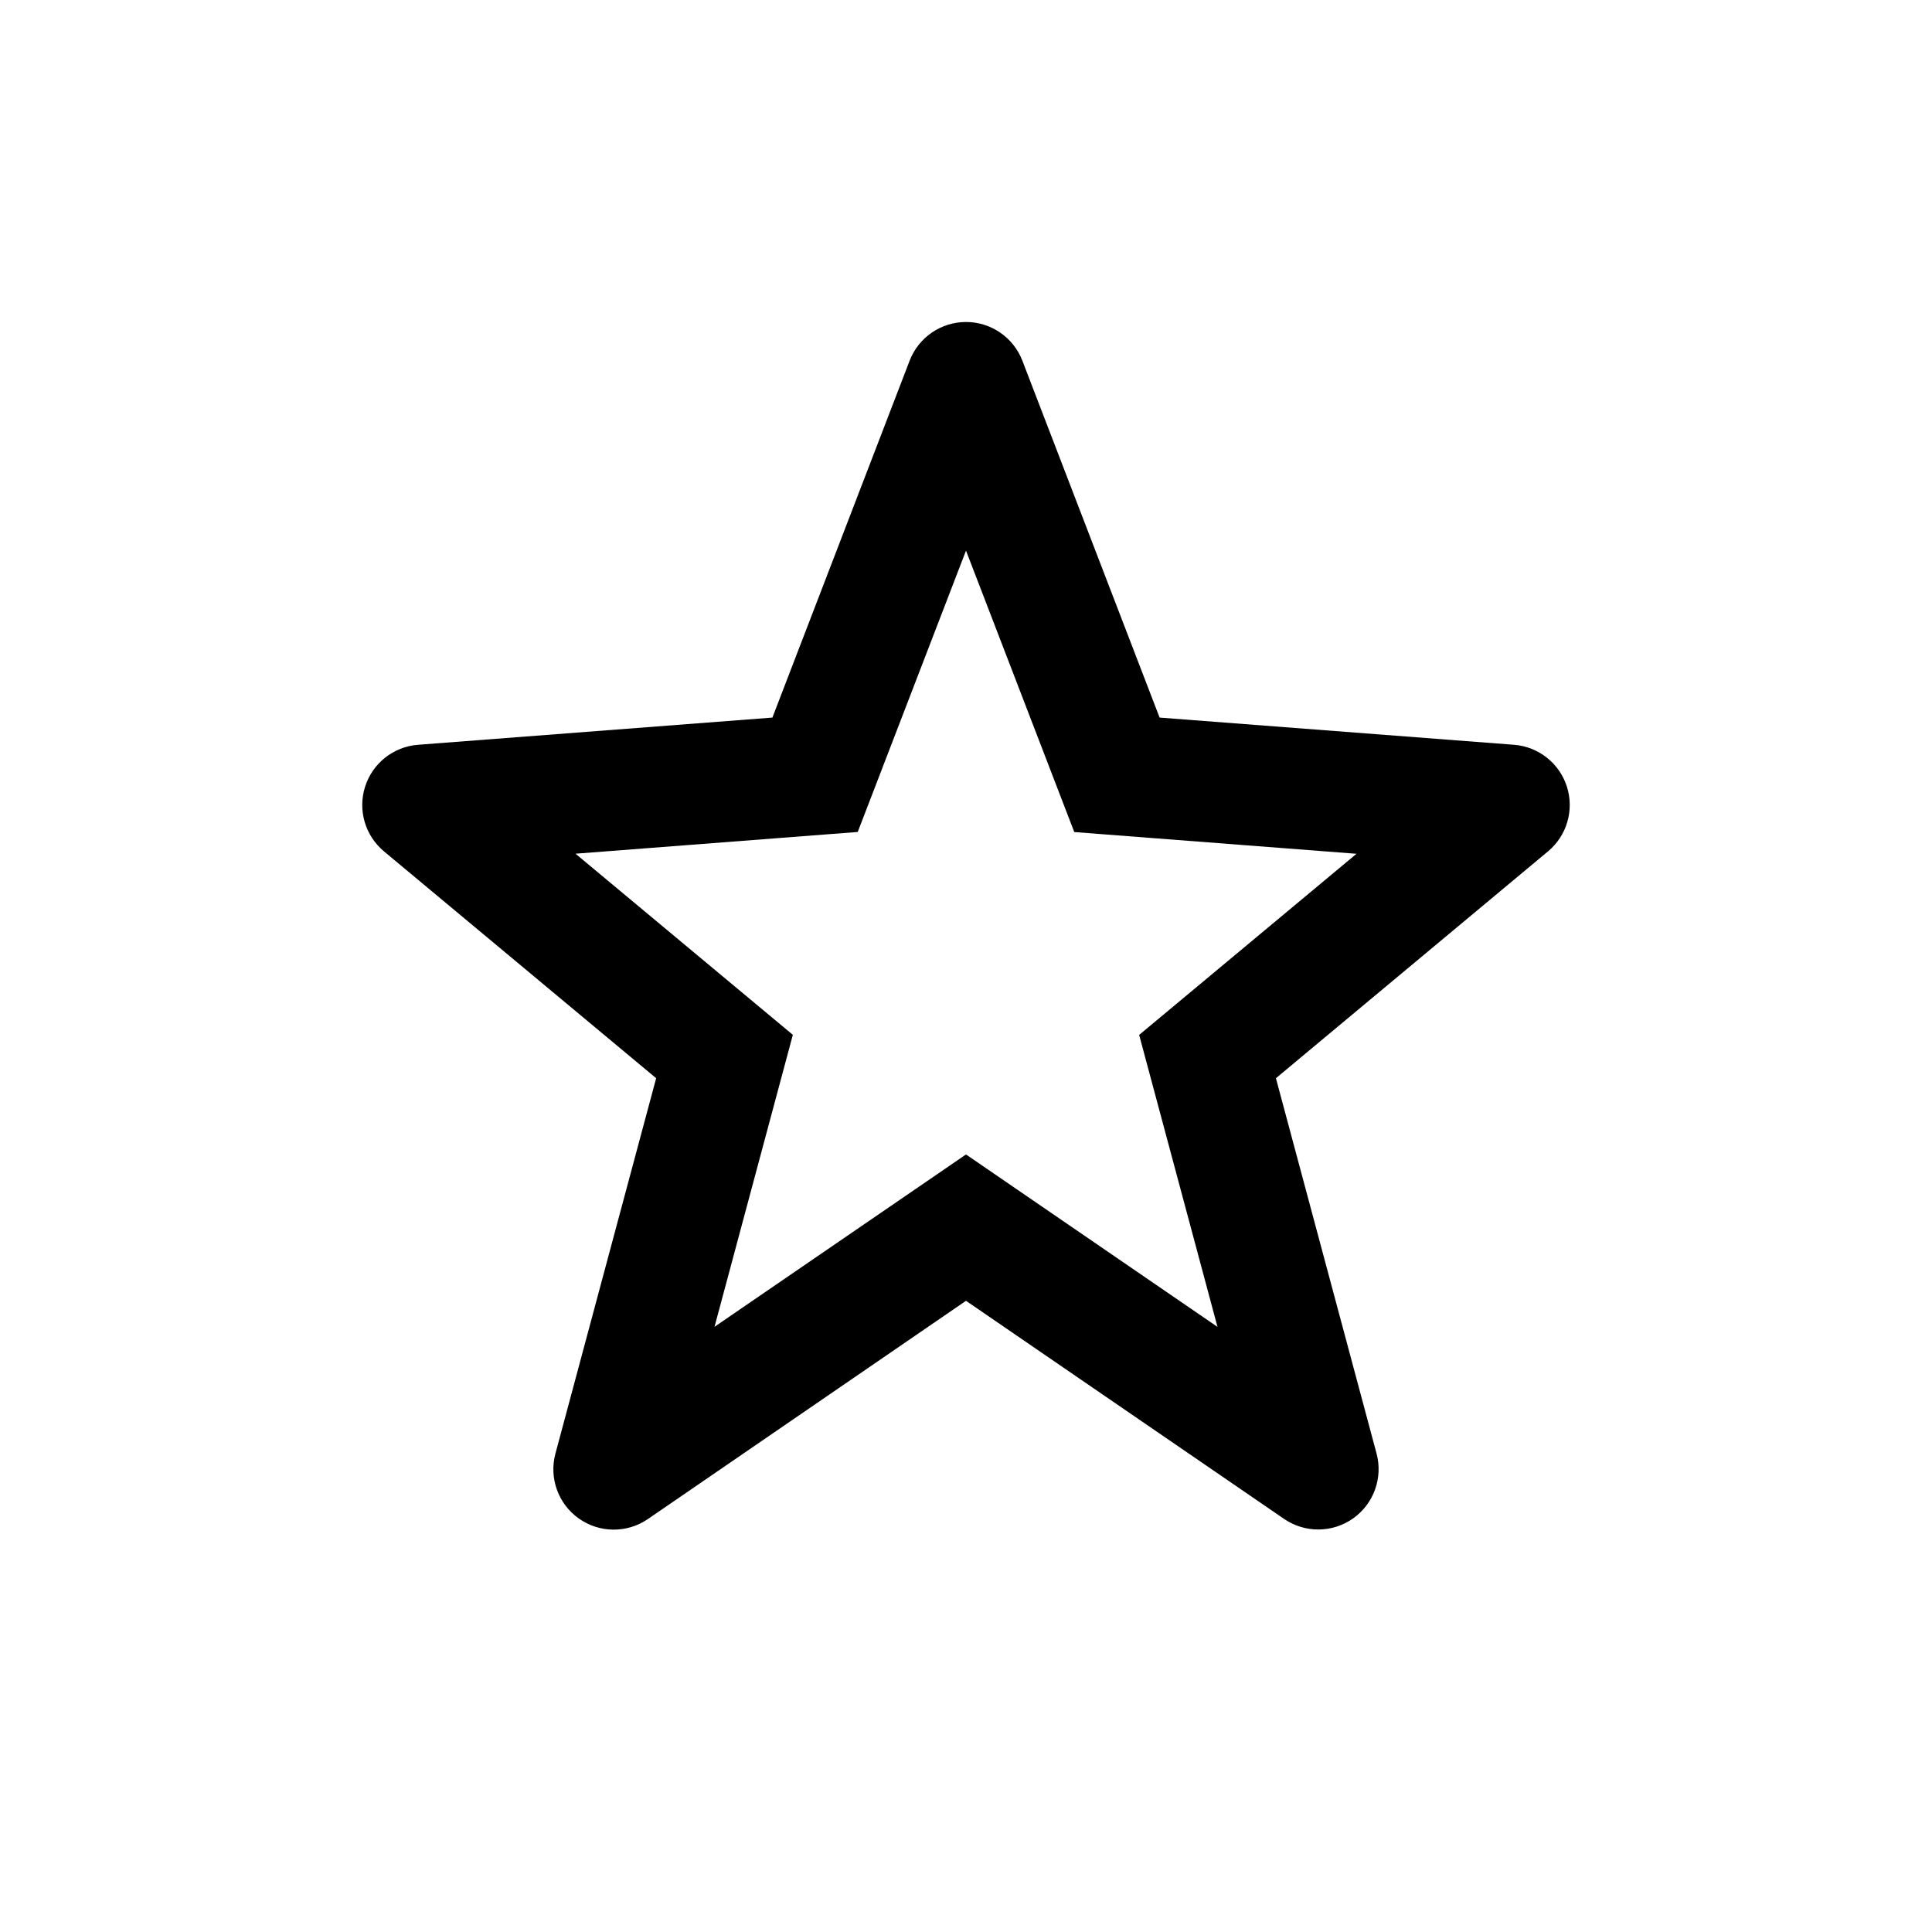
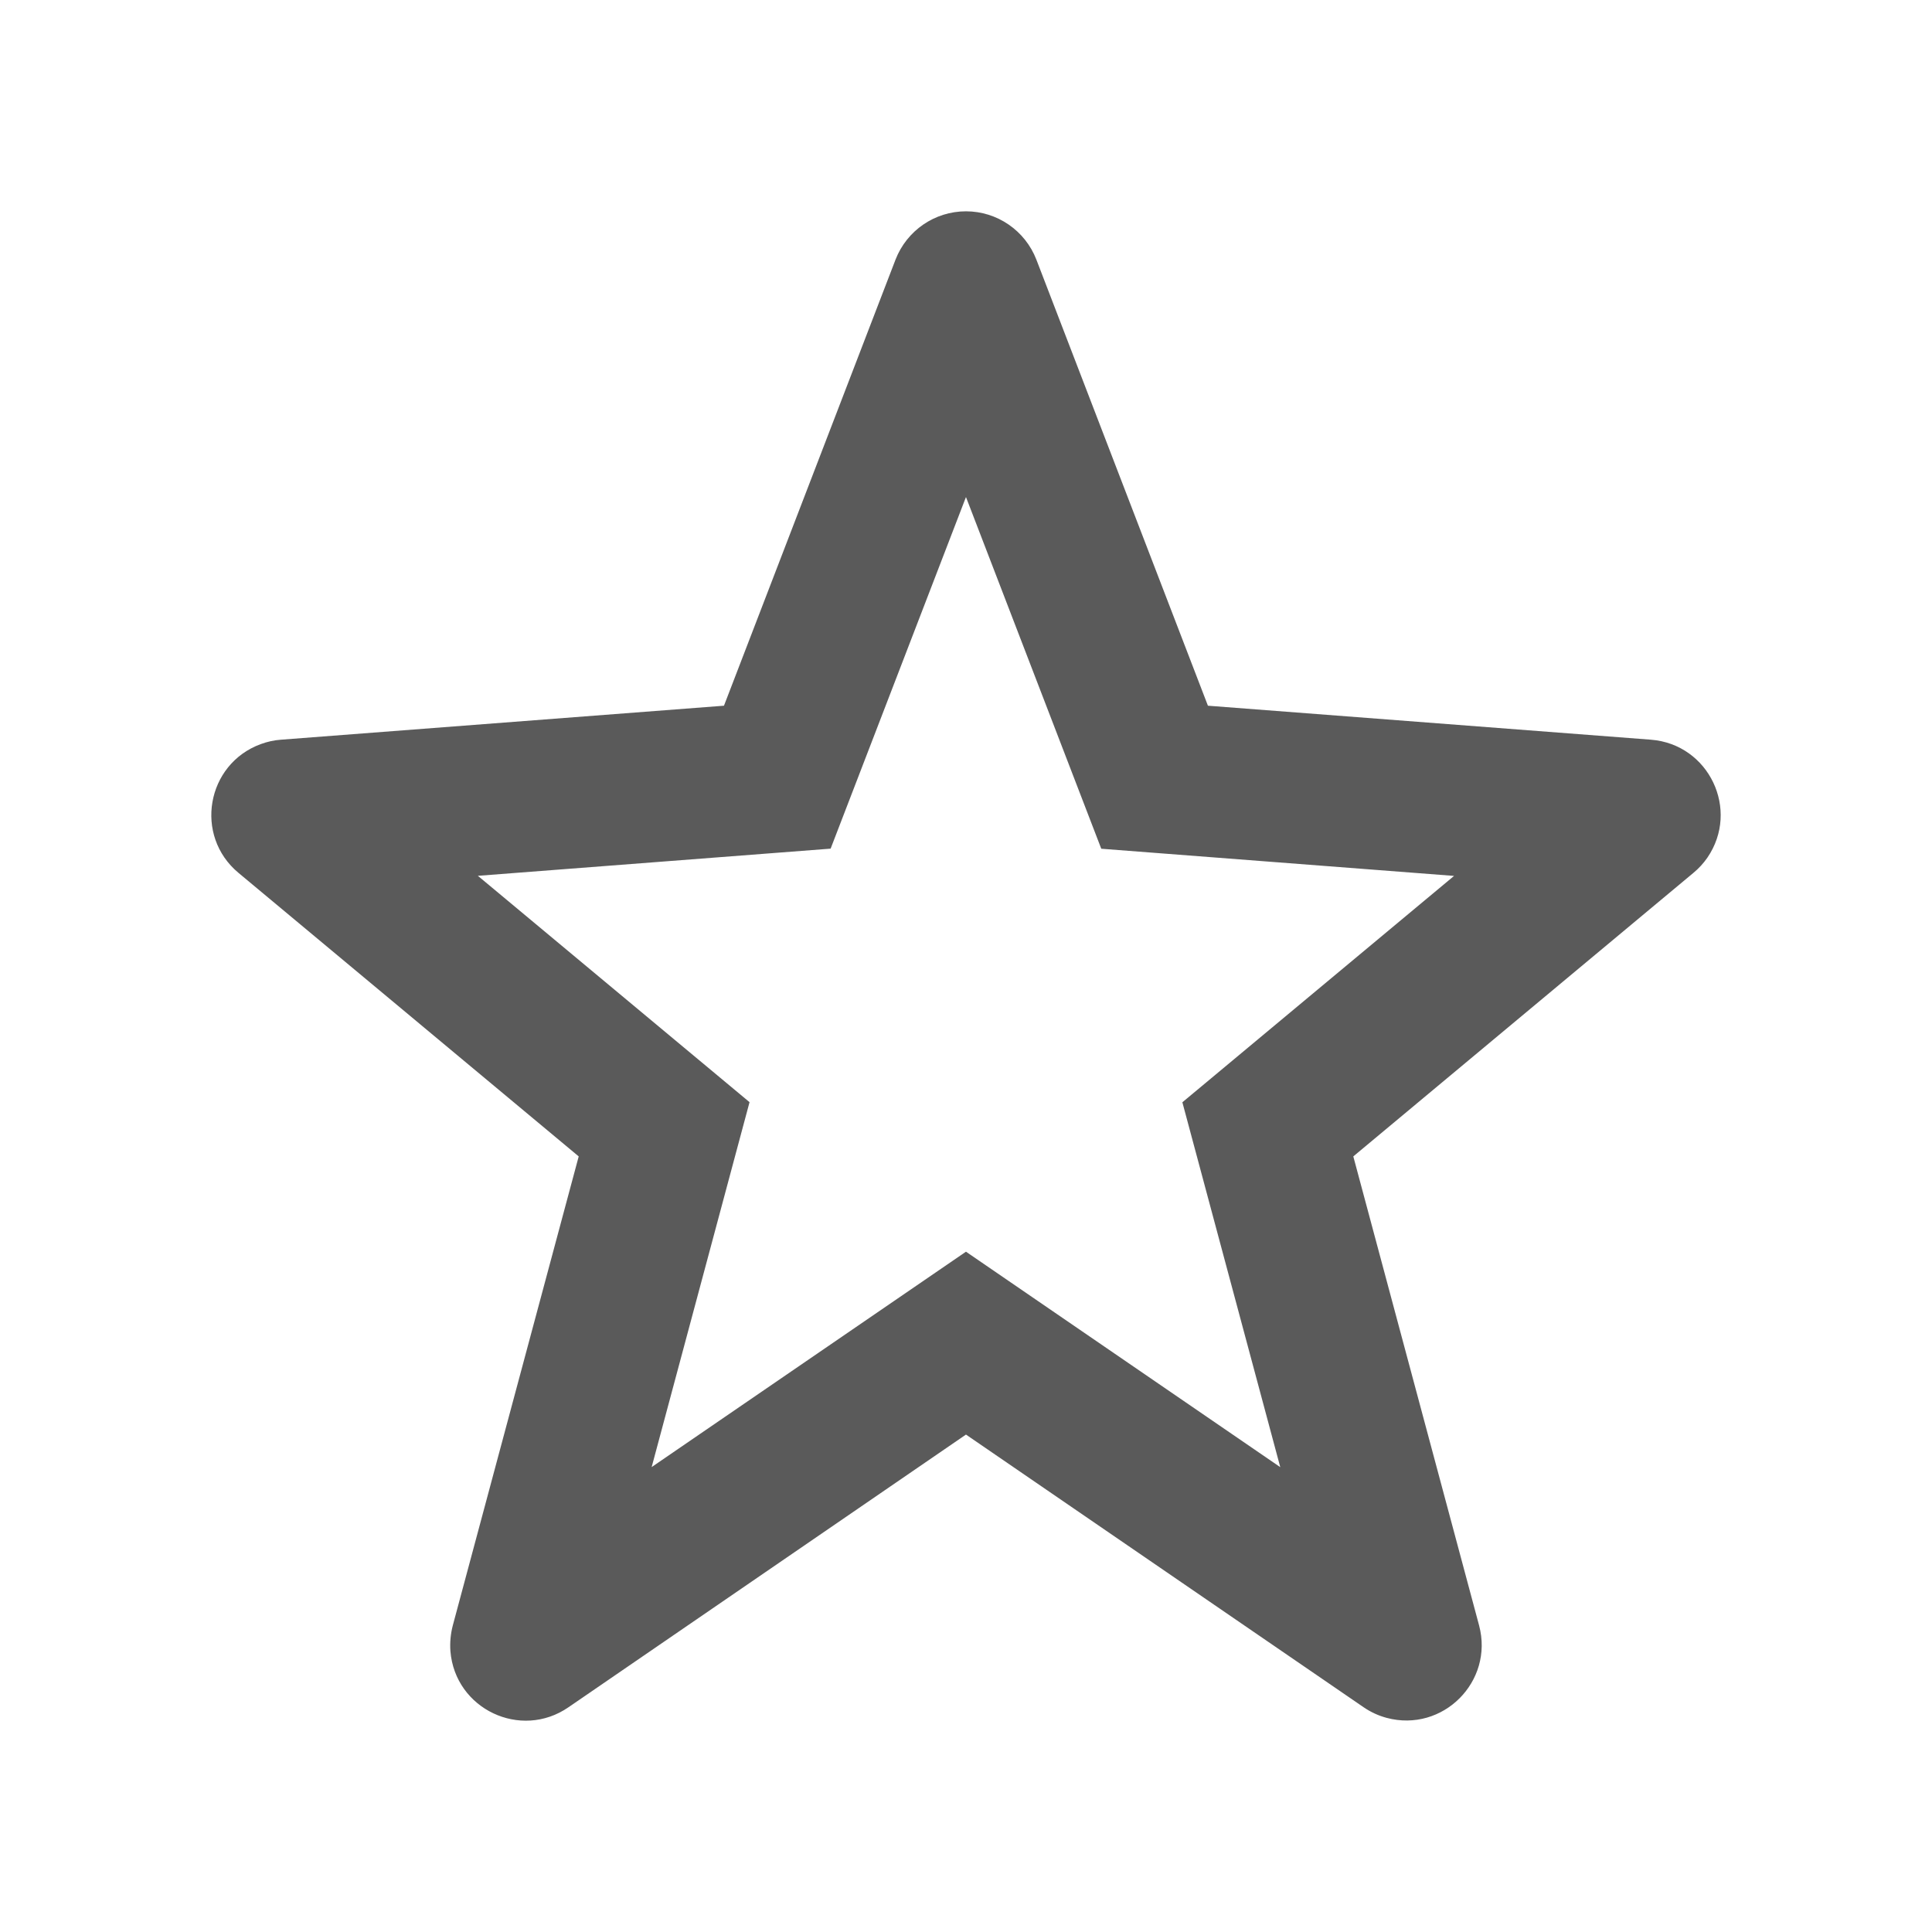
- <svg viewBox="-4 -4 24 24">
-   <path fill="currentcolor" fill-rule="evenodd" d="M8 0a.75.75 0 0 1 .7.48l1.705 4.434 4.403.338a.75.75 0 0 1 .422 1.324l-3.38 2.818 1.25 4.662a.75.75 0 0 1-1.148.813L8 12.159l-3.95 2.71a.75.75 0 0 1-1.15-.813l1.251-4.662L.77 6.576a.75.75 0 0 1 .422-1.324l4.403-.338L7.3.48A.75.75 0 0 1 8 0m0 2.84L6.655 6.335l-3.506.27 2.7 2.25-.973 3.627L8 10.341l3.124 2.142-.973-3.627 2.7-2.25-3.506-.27z" clip-rule="evenodd" />
+ <svg xmlns="http://www.w3.org/2000/svg" width="128" height="128" viewBox="0 0 128 128" fill="none">
+   <path d="M63.998 14C66.065 14 67.916 15.275 68.662 17.2L80.028 46.755L109.378 49.007C113.22 49.307 115.291 53.645 113.12 56.82C112.858 57.199 112.545 57.539 112.191 57.831L89.66 76.615L97.993 107.687C98.986 111.408 95.587 114.807 91.868 113.813C91.327 113.668 90.807 113.428 90.341 113.108L63.998 95.044L37.666 113.108C34.5 115.295 30.154 113.234 29.841 109.395C29.8 108.822 29.854 108.242 30 107.687L38.341 76.615L15.802 57.831C12.842 55.371 13.664 50.626 17.275 49.299C17.709 49.139 18.156 49.039 18.615 49.007L47.965 46.755L59.331 17.2C60.077 15.275 61.928 14 63.998 14ZM63.998 32.93L55.031 56.225L31.66 58.025L49.659 73.022L43.174 97.198L63.998 82.928L84.821 97.203L78.335 73.029L96.335 58.031L72.962 56.231L63.998 32.93Z" fill="#5A5A5A" />
</svg>
